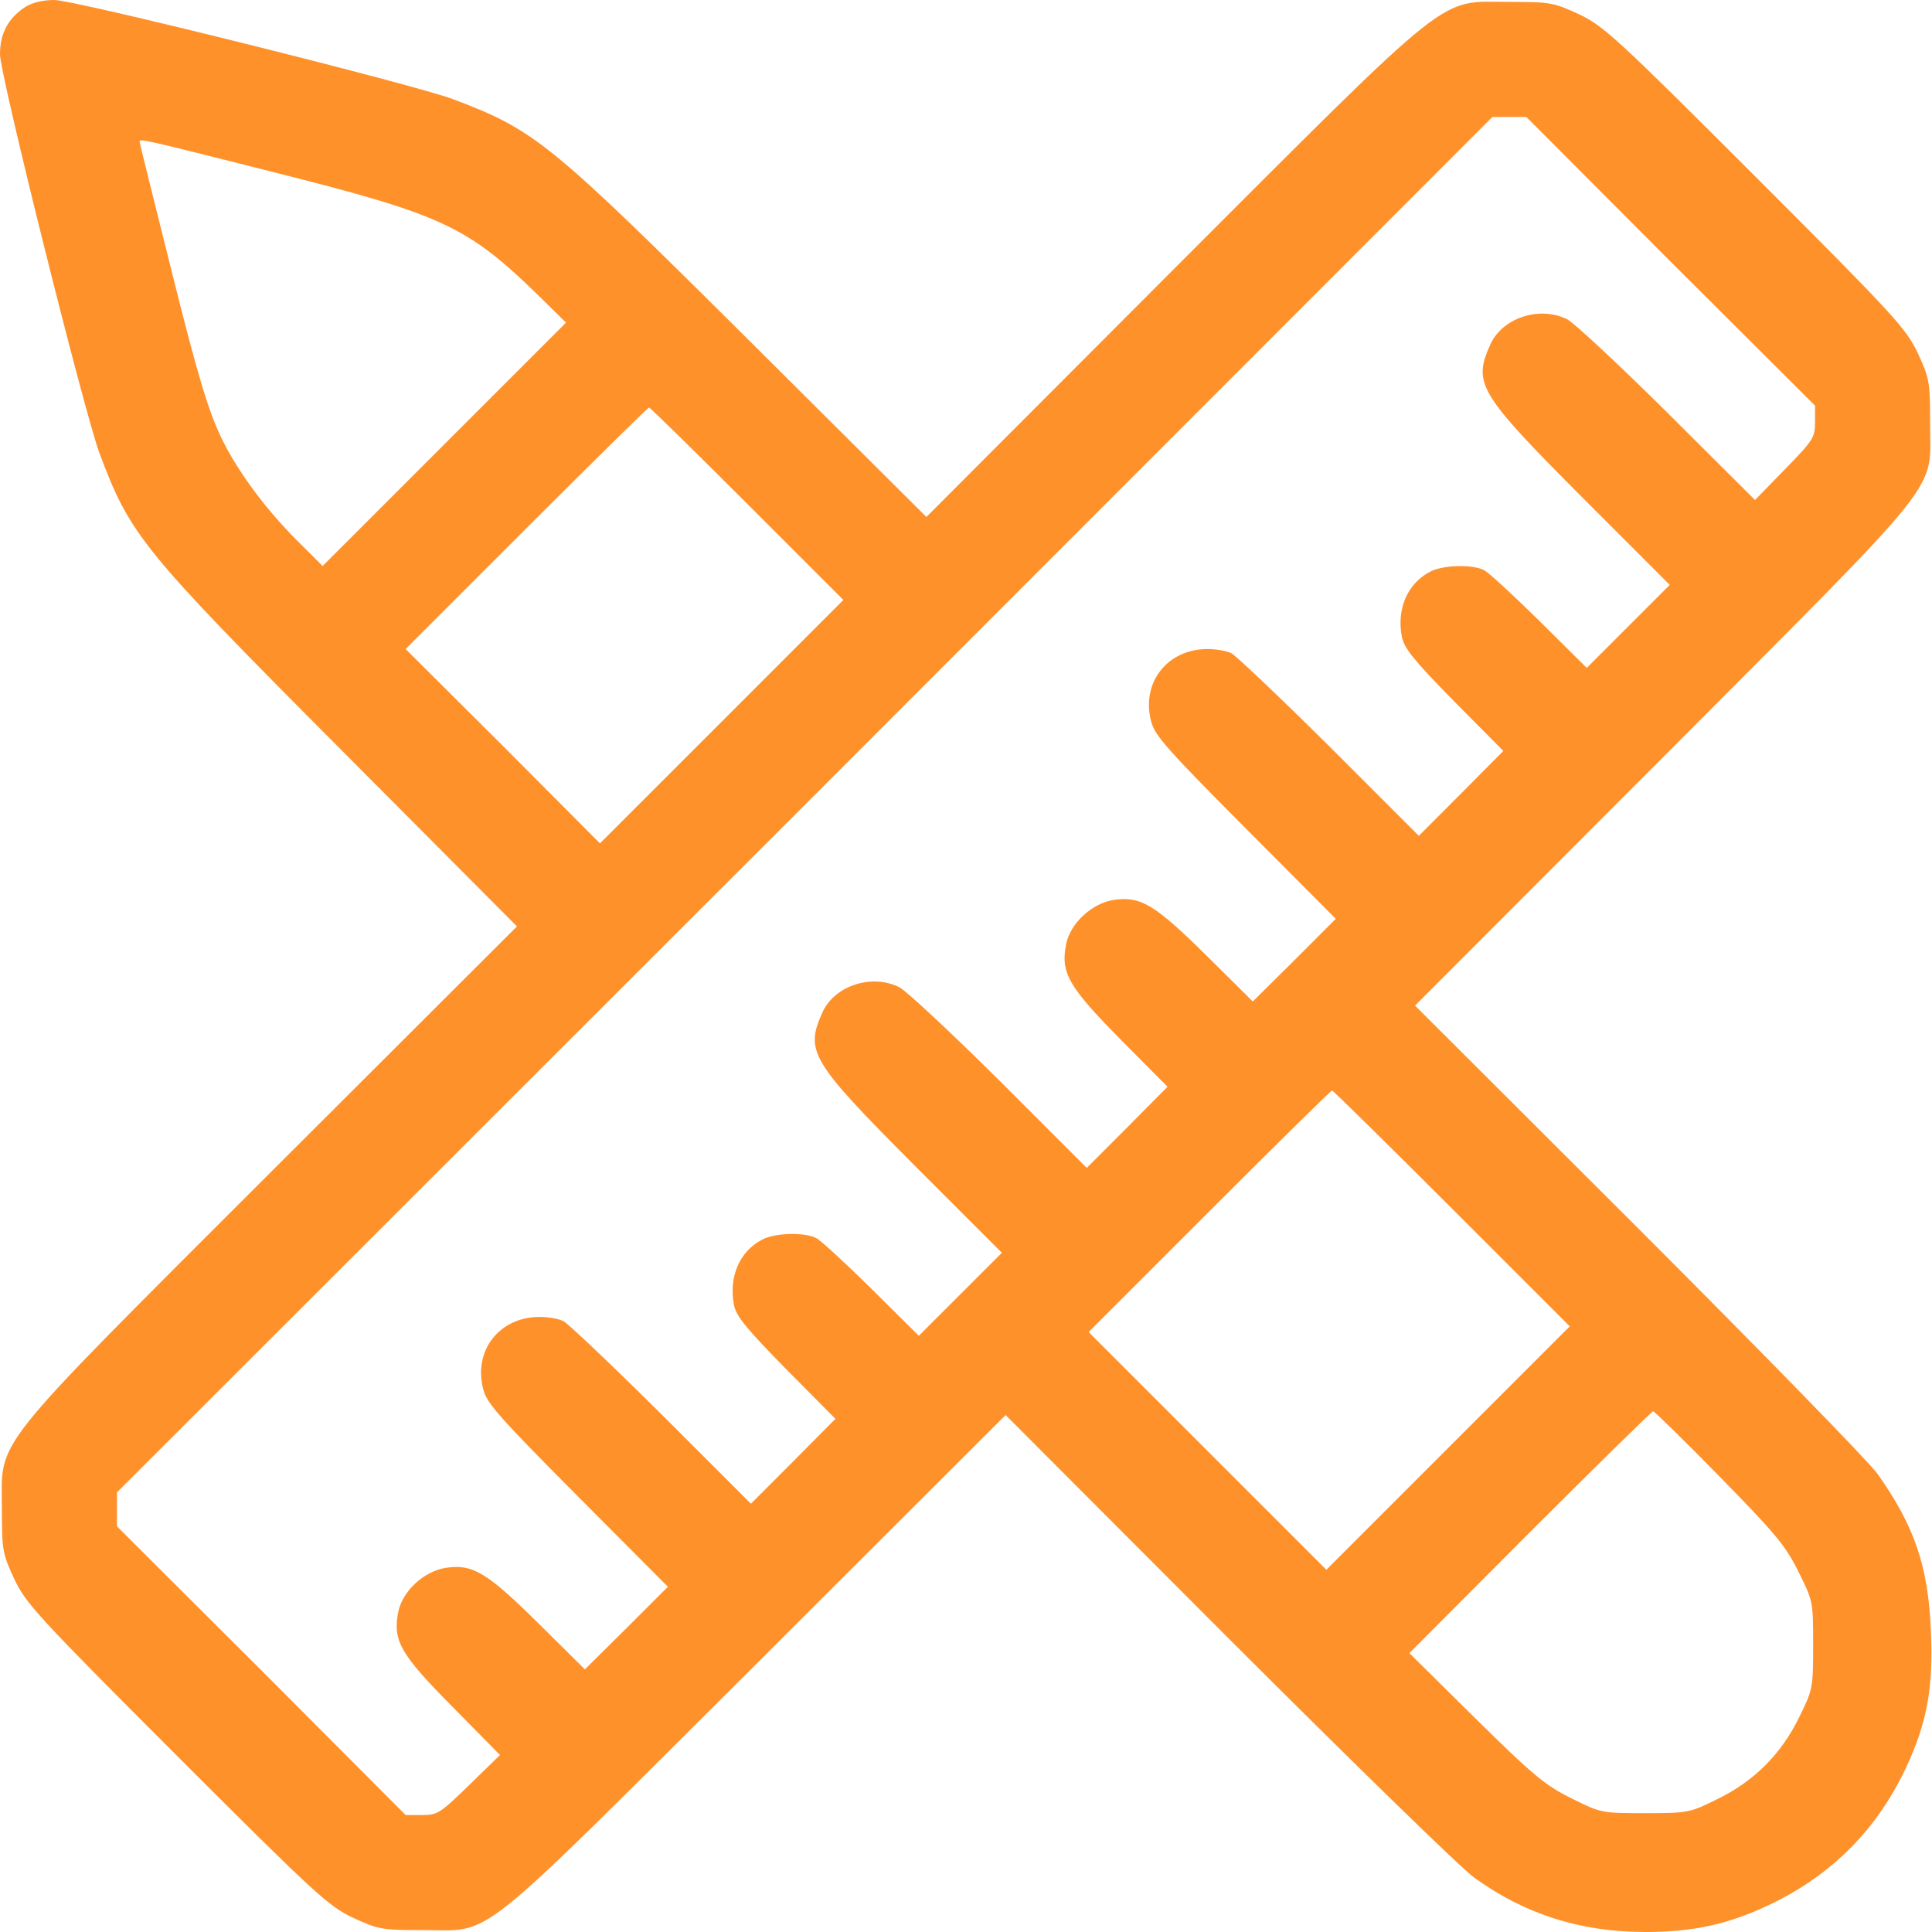
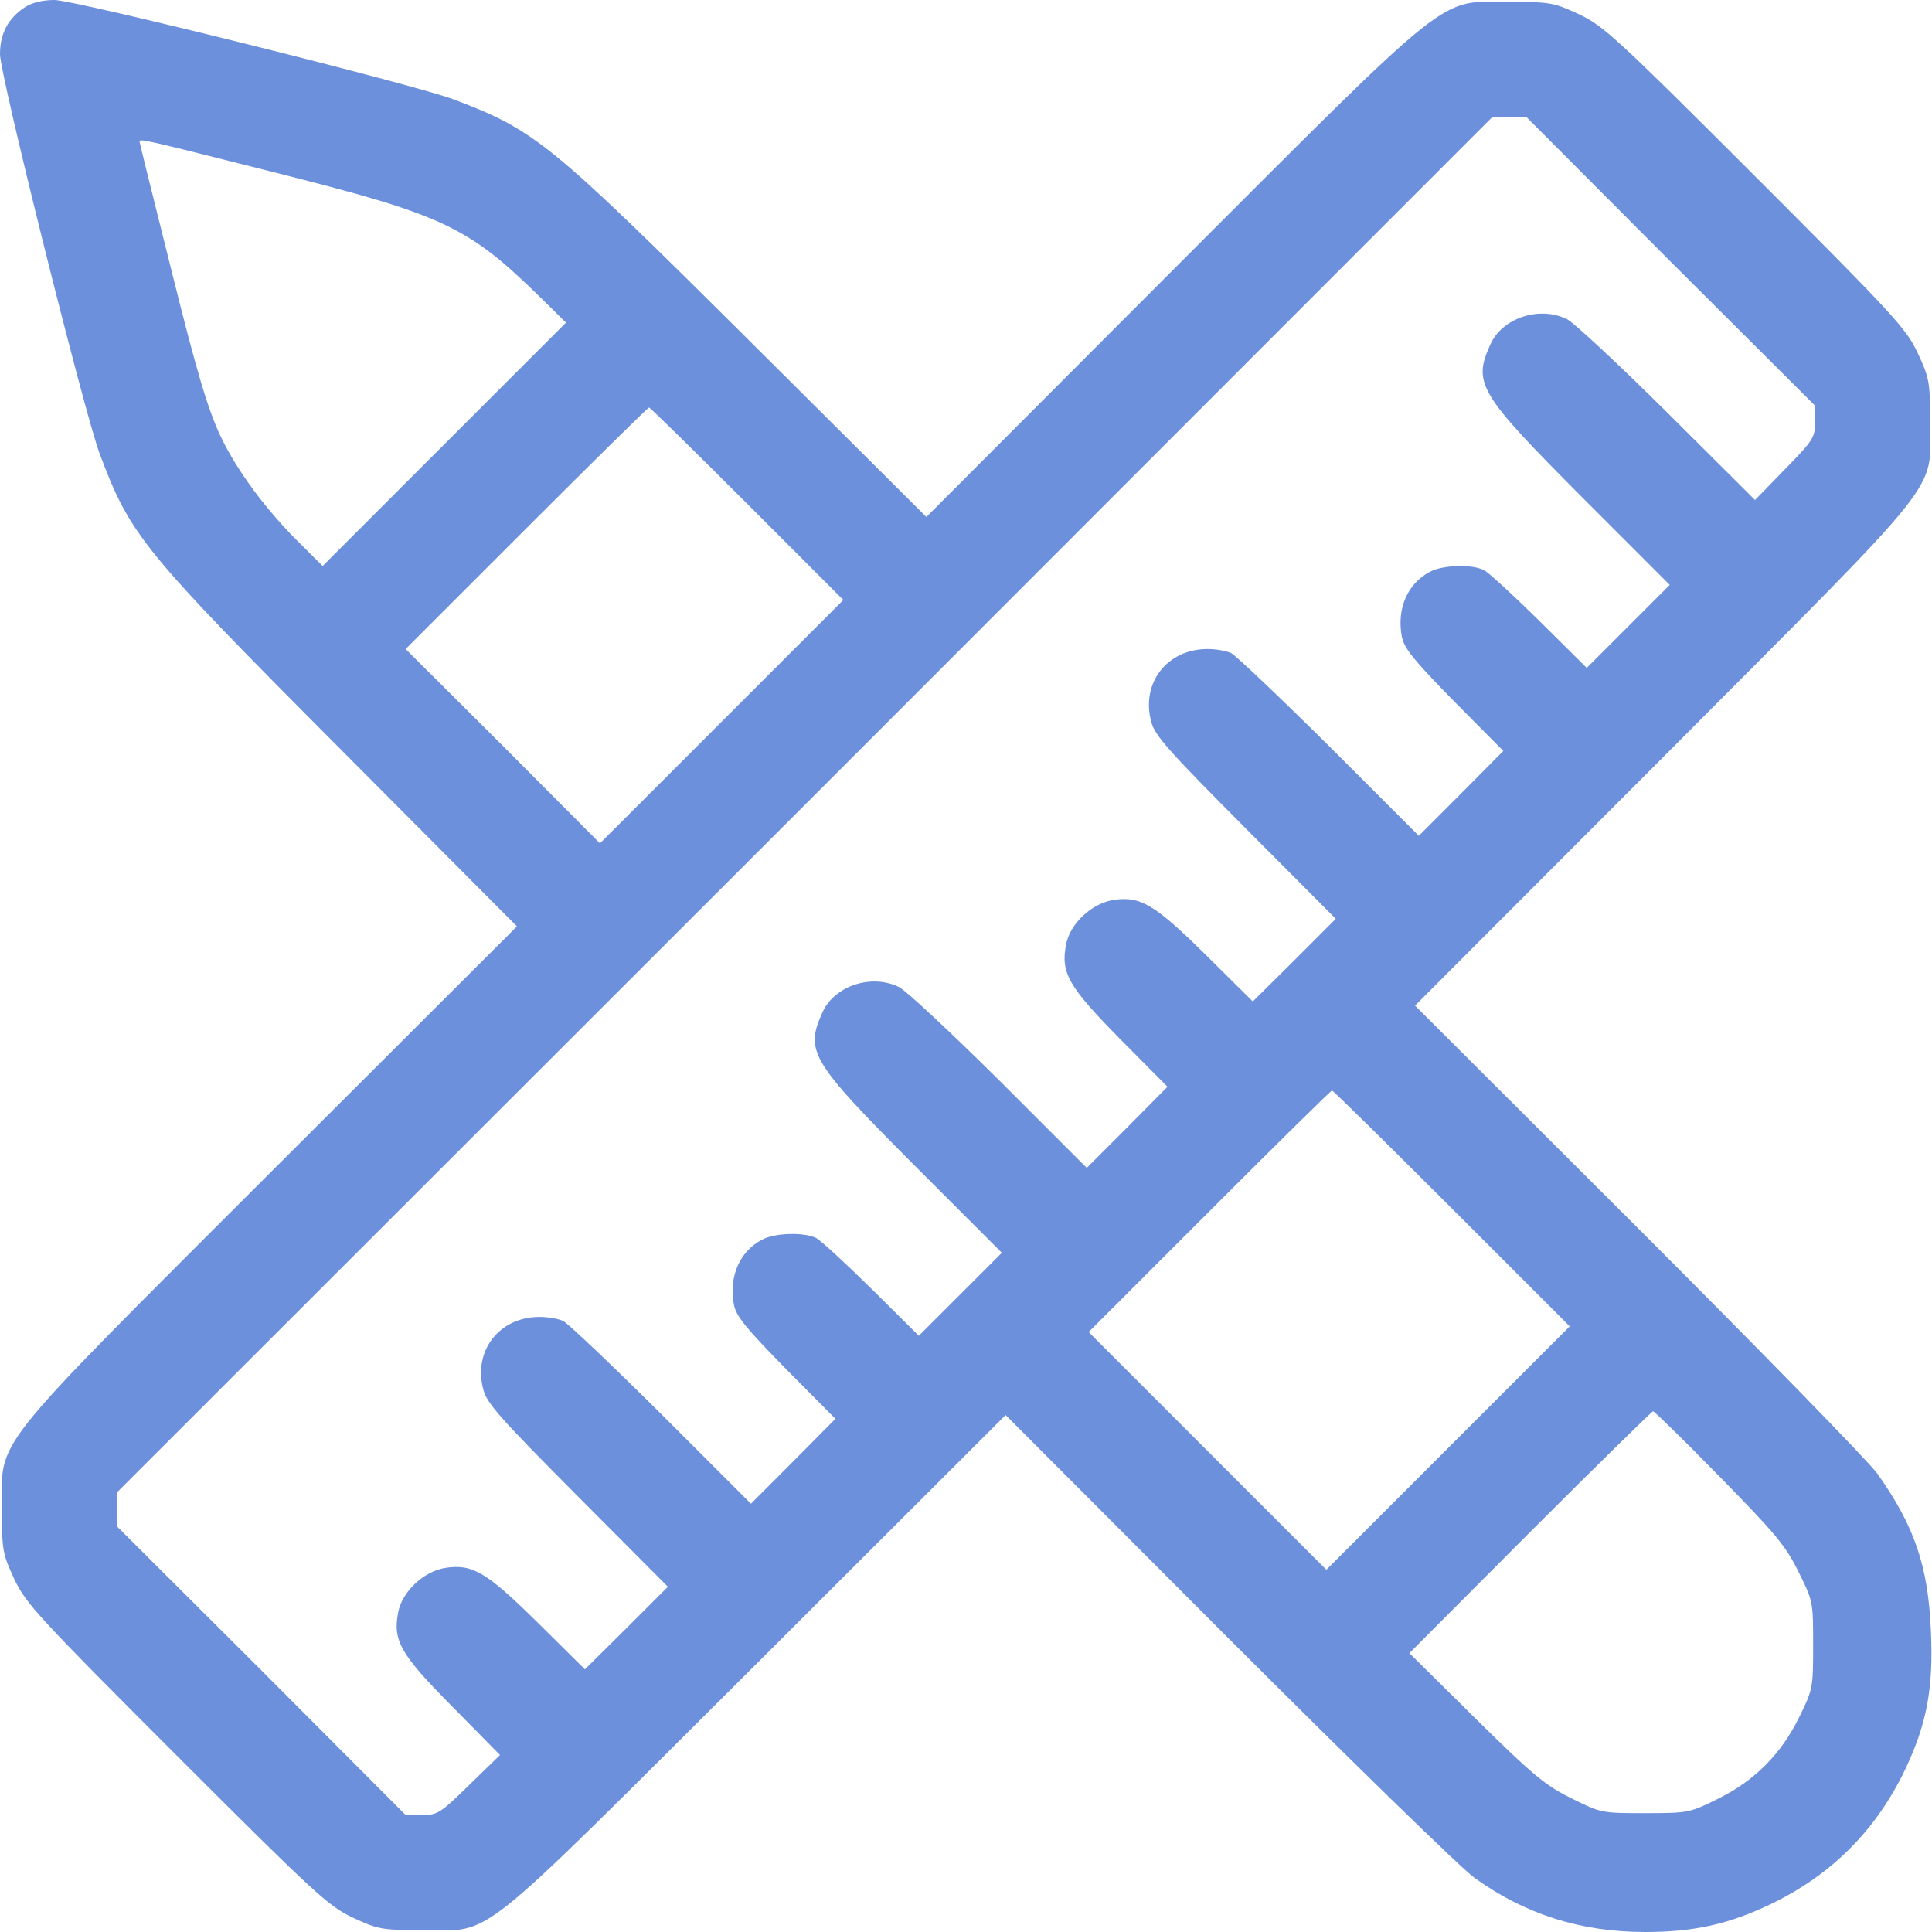
- <svg xmlns="http://www.w3.org/2000/svg" width="50" height="50" viewBox="0 0 50 50" fill="none">
-   <path d="M0.645 0.186C0.205 0.479 0 0.869 0 1.406C0 1.934 2.188 10.703 2.578 11.738C3.369 13.848 3.672 14.229 8.809 19.385L13.379 23.975L7.021 30.322C-0.391 37.734 0.049 37.188 0.049 39.062C0.049 40.127 0.068 40.215 0.371 40.869C0.674 41.504 0.977 41.836 4.57 45.43C8.164 49.023 8.496 49.326 9.131 49.629C9.785 49.932 9.873 49.951 10.938 49.951C12.793 49.951 12.148 50.459 19.58 43.057L26.025 36.621L31.787 42.393C34.961 45.566 37.822 48.359 38.154 48.594C39.463 49.541 40.908 50 42.578 50C43.848 50 44.756 49.795 45.85 49.268C47.422 48.506 48.574 47.344 49.326 45.752C49.873 44.58 50.039 43.682 49.971 42.197C49.902 40.527 49.541 39.482 48.584 38.135C48.35 37.812 45.566 34.961 42.393 31.787L36.621 26.025L43.057 19.58C50.459 12.148 49.951 12.793 49.951 10.938C49.951 9.873 49.932 9.785 49.629 9.131C49.326 8.496 49.023 8.164 45.43 4.57C41.836 0.977 41.504 0.674 40.869 0.371C40.215 0.068 40.127 0.049 39.062 0.049C37.188 0.049 37.734 -0.391 30.322 7.021L23.975 13.379L19.385 8.809C14.219 3.672 13.848 3.369 11.729 2.568C10.684 2.178 1.943 0 1.406 0C1.104 0 0.83 0.068 0.645 0.186ZM43.232 6.768L46.973 10.498V10.928C46.973 11.328 46.924 11.396 46.191 12.148L45.42 12.94L43.145 10.674C41.895 9.434 40.732 8.35 40.557 8.262C39.844 7.91 38.887 8.223 38.574 8.906C38.115 9.922 38.252 10.166 40.947 12.871L43.213 15.137L42.139 16.211L41.065 17.285L39.844 16.074C39.17 15.41 38.525 14.815 38.408 14.756C38.105 14.6 37.344 14.619 37.012 14.795C36.426 15.098 36.143 15.752 36.279 16.475C36.338 16.777 36.582 17.08 37.627 18.145L38.906 19.434L37.812 20.537L36.719 21.631L34.404 19.316C33.125 18.047 31.982 16.963 31.865 16.904C31.748 16.846 31.475 16.797 31.25 16.797C30.205 16.797 29.521 17.676 29.795 18.682C29.883 19.033 30.244 19.434 32.236 21.436L34.57 23.779L33.496 24.854L32.422 25.918L31.221 24.727C29.883 23.408 29.521 23.184 28.818 23.291C28.252 23.379 27.686 23.906 27.588 24.453C27.451 25.176 27.646 25.527 28.984 26.885L30.215 28.125L29.17 29.18L28.125 30.225L25.859 27.959C24.609 26.719 23.447 25.635 23.271 25.547C22.559 25.195 21.602 25.508 21.289 26.191C20.83 27.207 20.967 27.451 23.662 30.156L25.928 32.422L24.854 33.496L23.779 34.57L22.559 33.359C21.885 32.695 21.24 32.1 21.123 32.041C20.82 31.885 20.059 31.904 19.727 32.08C19.141 32.383 18.857 33.037 18.994 33.77C19.053 34.062 19.297 34.365 20.342 35.43L21.621 36.719L20.527 37.822L19.434 38.916L17.119 36.602C15.84 35.332 14.697 34.248 14.58 34.19C14.463 34.131 14.19 34.082 13.965 34.082C12.92 34.082 12.236 34.961 12.51 35.967C12.598 36.318 12.959 36.719 14.951 38.721L17.285 41.065L16.211 42.139L15.137 43.203L13.935 42.012C12.598 40.693 12.236 40.469 11.533 40.576C10.967 40.664 10.4 41.191 10.303 41.738C10.166 42.461 10.361 42.812 11.709 44.17L12.94 45.42L12.148 46.191C11.396 46.924 11.328 46.973 10.928 46.973H10.498L6.768 43.232L3.027 39.502V39.062V38.623L20.83 20.83L38.623 3.027H39.062H39.502L43.232 6.768ZM7.07 4.453C11.484 5.566 12.1 5.85 13.994 7.705L14.648 8.35L11.504 11.494L8.35 14.648L7.832 14.131C6.914 13.242 6.133 12.188 5.703 11.279C5.381 10.586 5.107 9.688 4.453 7.061C3.994 5.225 3.613 3.701 3.613 3.672C3.613 3.584 3.594 3.574 7.07 4.453ZM19.336 13.037L21.826 15.527L18.672 18.682L15.527 21.826L13.018 19.307L10.498 16.797L13.623 13.672C15.342 11.953 16.768 10.547 16.797 10.547C16.826 10.547 17.969 11.67 19.336 13.037ZM37.578 31.279L40.625 34.326L37.471 37.48L34.326 40.625L31.25 37.549L28.174 34.473L31.299 31.348C33.018 29.629 34.443 28.223 34.473 28.223C34.502 28.223 35.898 29.6 37.578 31.279ZM44.502 38.213C45.947 39.688 46.211 40 46.543 40.674C46.924 41.435 46.924 41.455 46.924 42.578C46.924 43.691 46.914 43.73 46.562 44.443C46.094 45.4 45.4 46.094 44.443 46.562C43.73 46.914 43.691 46.924 42.578 46.924C41.455 46.924 41.435 46.924 40.674 46.543C40 46.211 39.688 45.957 38.184 44.473L36.475 42.783L39.6 39.648C41.318 37.93 42.754 36.523 42.783 36.523C42.812 36.523 43.594 37.285 44.502 38.213Z" fill="#FF912B" />
+ <svg xmlns="http://www.w3.org/2000/svg" width="50" height="50" viewBox="0 0 50 50" fill="#6c90dc">
+   <path d="M0.645 0.186C0.205 0.479 0 0.869 0 1.406C0 1.934 2.188 10.703 2.578 11.738C3.369 13.848 3.672 14.229 8.809 19.385L13.379 23.975L7.021 30.322C-0.391 37.734 0.049 37.188 0.049 39.062C0.049 40.127 0.068 40.215 0.371 40.869C0.674 41.504 0.977 41.836 4.57 45.43C8.164 49.023 8.496 49.326 9.131 49.629C9.785 49.932 9.873 49.951 10.938 49.951C12.793 49.951 12.148 50.459 19.58 43.057L26.025 36.621L31.787 42.393C34.961 45.566 37.822 48.359 38.154 48.594C39.463 49.541 40.908 50 42.578 50C43.848 50 44.756 49.795 45.85 49.268C47.422 48.506 48.574 47.344 49.326 45.752C49.873 44.58 50.039 43.682 49.971 42.197C49.902 40.527 49.541 39.482 48.584 38.135C48.35 37.812 45.566 34.961 42.393 31.787L36.621 26.025L43.057 19.58C50.459 12.148 49.951 12.793 49.951 10.938C49.951 9.873 49.932 9.785 49.629 9.131C49.326 8.496 49.023 8.164 45.43 4.57C41.836 0.977 41.504 0.674 40.869 0.371C40.215 0.068 40.127 0.049 39.062 0.049C37.188 0.049 37.734 -0.391 30.322 7.021L23.975 13.379L19.385 8.809C14.219 3.672 13.848 3.369 11.729 2.568C10.684 2.178 1.943 0 1.406 0C1.104 0 0.83 0.068 0.645 0.186ZM43.232 6.768L46.973 10.498V10.928C46.973 11.328 46.924 11.396 46.191 12.148L45.42 12.94L43.145 10.674C41.895 9.434 40.732 8.35 40.557 8.262C39.844 7.91 38.887 8.223 38.574 8.906C38.115 9.922 38.252 10.166 40.947 12.871L43.213 15.137L42.139 16.211L41.065 17.285L39.844 16.074C39.17 15.41 38.525 14.815 38.408 14.756C38.105 14.6 37.344 14.619 37.012 14.795C36.426 15.098 36.143 15.752 36.279 16.475C36.338 16.777 36.582 17.08 37.627 18.145L38.906 19.434L37.812 20.537L36.719 21.631L34.404 19.316C33.125 18.047 31.982 16.963 31.865 16.904C31.748 16.846 31.475 16.797 31.25 16.797C30.205 16.797 29.521 17.676 29.795 18.682C29.883 19.033 30.244 19.434 32.236 21.436L34.57 23.779L33.496 24.854L32.422 25.918L31.221 24.727C29.883 23.408 29.521 23.184 28.818 23.291C28.252 23.379 27.686 23.906 27.588 24.453C27.451 25.176 27.646 25.527 28.984 26.885L30.215 28.125L29.17 29.18L28.125 30.225L25.859 27.959C24.609 26.719 23.447 25.635 23.271 25.547C22.559 25.195 21.602 25.508 21.289 26.191C20.83 27.207 20.967 27.451 23.662 30.156L25.928 32.422L24.854 33.496L23.779 34.57L22.559 33.359C21.885 32.695 21.24 32.1 21.123 32.041C20.82 31.885 20.059 31.904 19.727 32.08C19.141 32.383 18.857 33.037 18.994 33.77C19.053 34.062 19.297 34.365 20.342 35.43L21.621 36.719L20.527 37.822L19.434 38.916L17.119 36.602C15.84 35.332 14.697 34.248 14.58 34.19C14.463 34.131 14.19 34.082 13.965 34.082C12.92 34.082 12.236 34.961 12.51 35.967C12.598 36.318 12.959 36.719 14.951 38.721L17.285 41.065L16.211 42.139L15.137 43.203L13.935 42.012C12.598 40.693 12.236 40.469 11.533 40.576C10.967 40.664 10.4 41.191 10.303 41.738C10.166 42.461 10.361 42.812 11.709 44.17L12.94 45.42L12.148 46.191C11.396 46.924 11.328 46.973 10.928 46.973H10.498L6.768 43.232L3.027 39.502V39.062V38.623L20.83 20.83L38.623 3.027H39.062H39.502L43.232 6.768ZM7.07 4.453C11.484 5.566 12.1 5.85 13.994 7.705L14.648 8.35L11.504 11.494L8.35 14.648L7.832 14.131C6.914 13.242 6.133 12.188 5.703 11.279C5.381 10.586 5.107 9.688 4.453 7.061C3.994 5.225 3.613 3.701 3.613 3.672C3.613 3.584 3.594 3.574 7.07 4.453ZM19.336 13.037L21.826 15.527L18.672 18.682L15.527 21.826L13.018 19.307L10.498 16.797L13.623 13.672C15.342 11.953 16.768 10.547 16.797 10.547C16.826 10.547 17.969 11.67 19.336 13.037ZM37.578 31.279L40.625 34.326L37.471 37.48L34.326 40.625L31.25 37.549L28.174 34.473L31.299 31.348C33.018 29.629 34.443 28.223 34.473 28.223C34.502 28.223 35.898 29.6 37.578 31.279ZM44.502 38.213C45.947 39.688 46.211 40 46.543 40.674C46.924 41.435 46.924 41.455 46.924 42.578C46.924 43.691 46.914 43.73 46.562 44.443C46.094 45.4 45.4 46.094 44.443 46.562C43.73 46.914 43.691 46.924 42.578 46.924C41.455 46.924 41.435 46.924 40.674 46.543C40 46.211 39.688 45.957 38.184 44.473L36.475 42.783L39.6 39.648C41.318 37.93 42.754 36.523 42.783 36.523C42.812 36.523 43.594 37.285 44.502 38.213Z" fill="#6c90dc" />
</svg>
